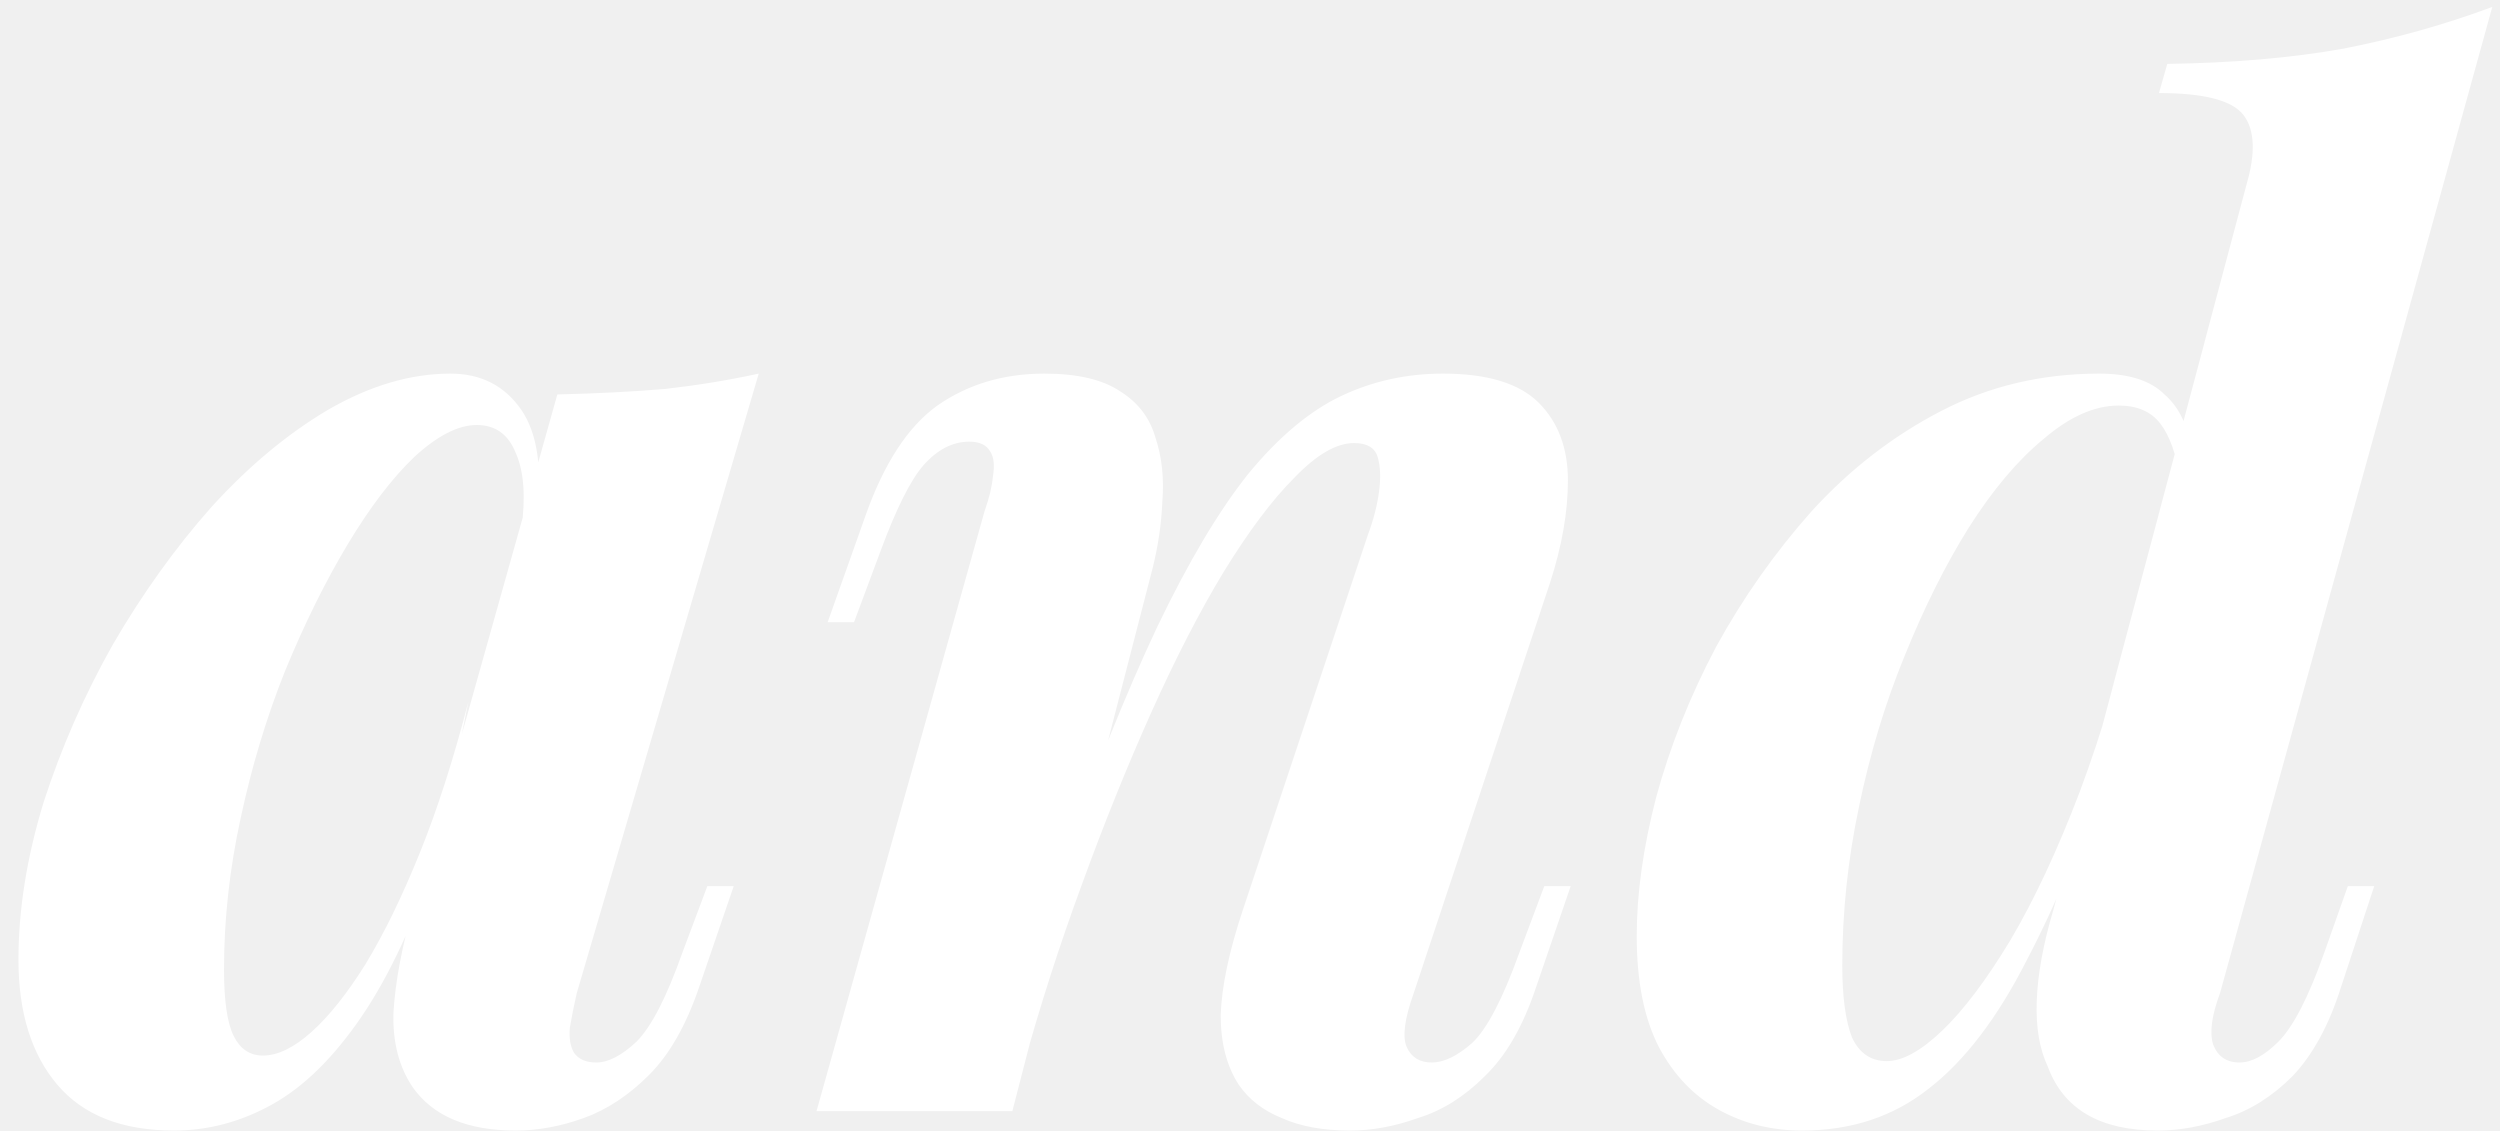
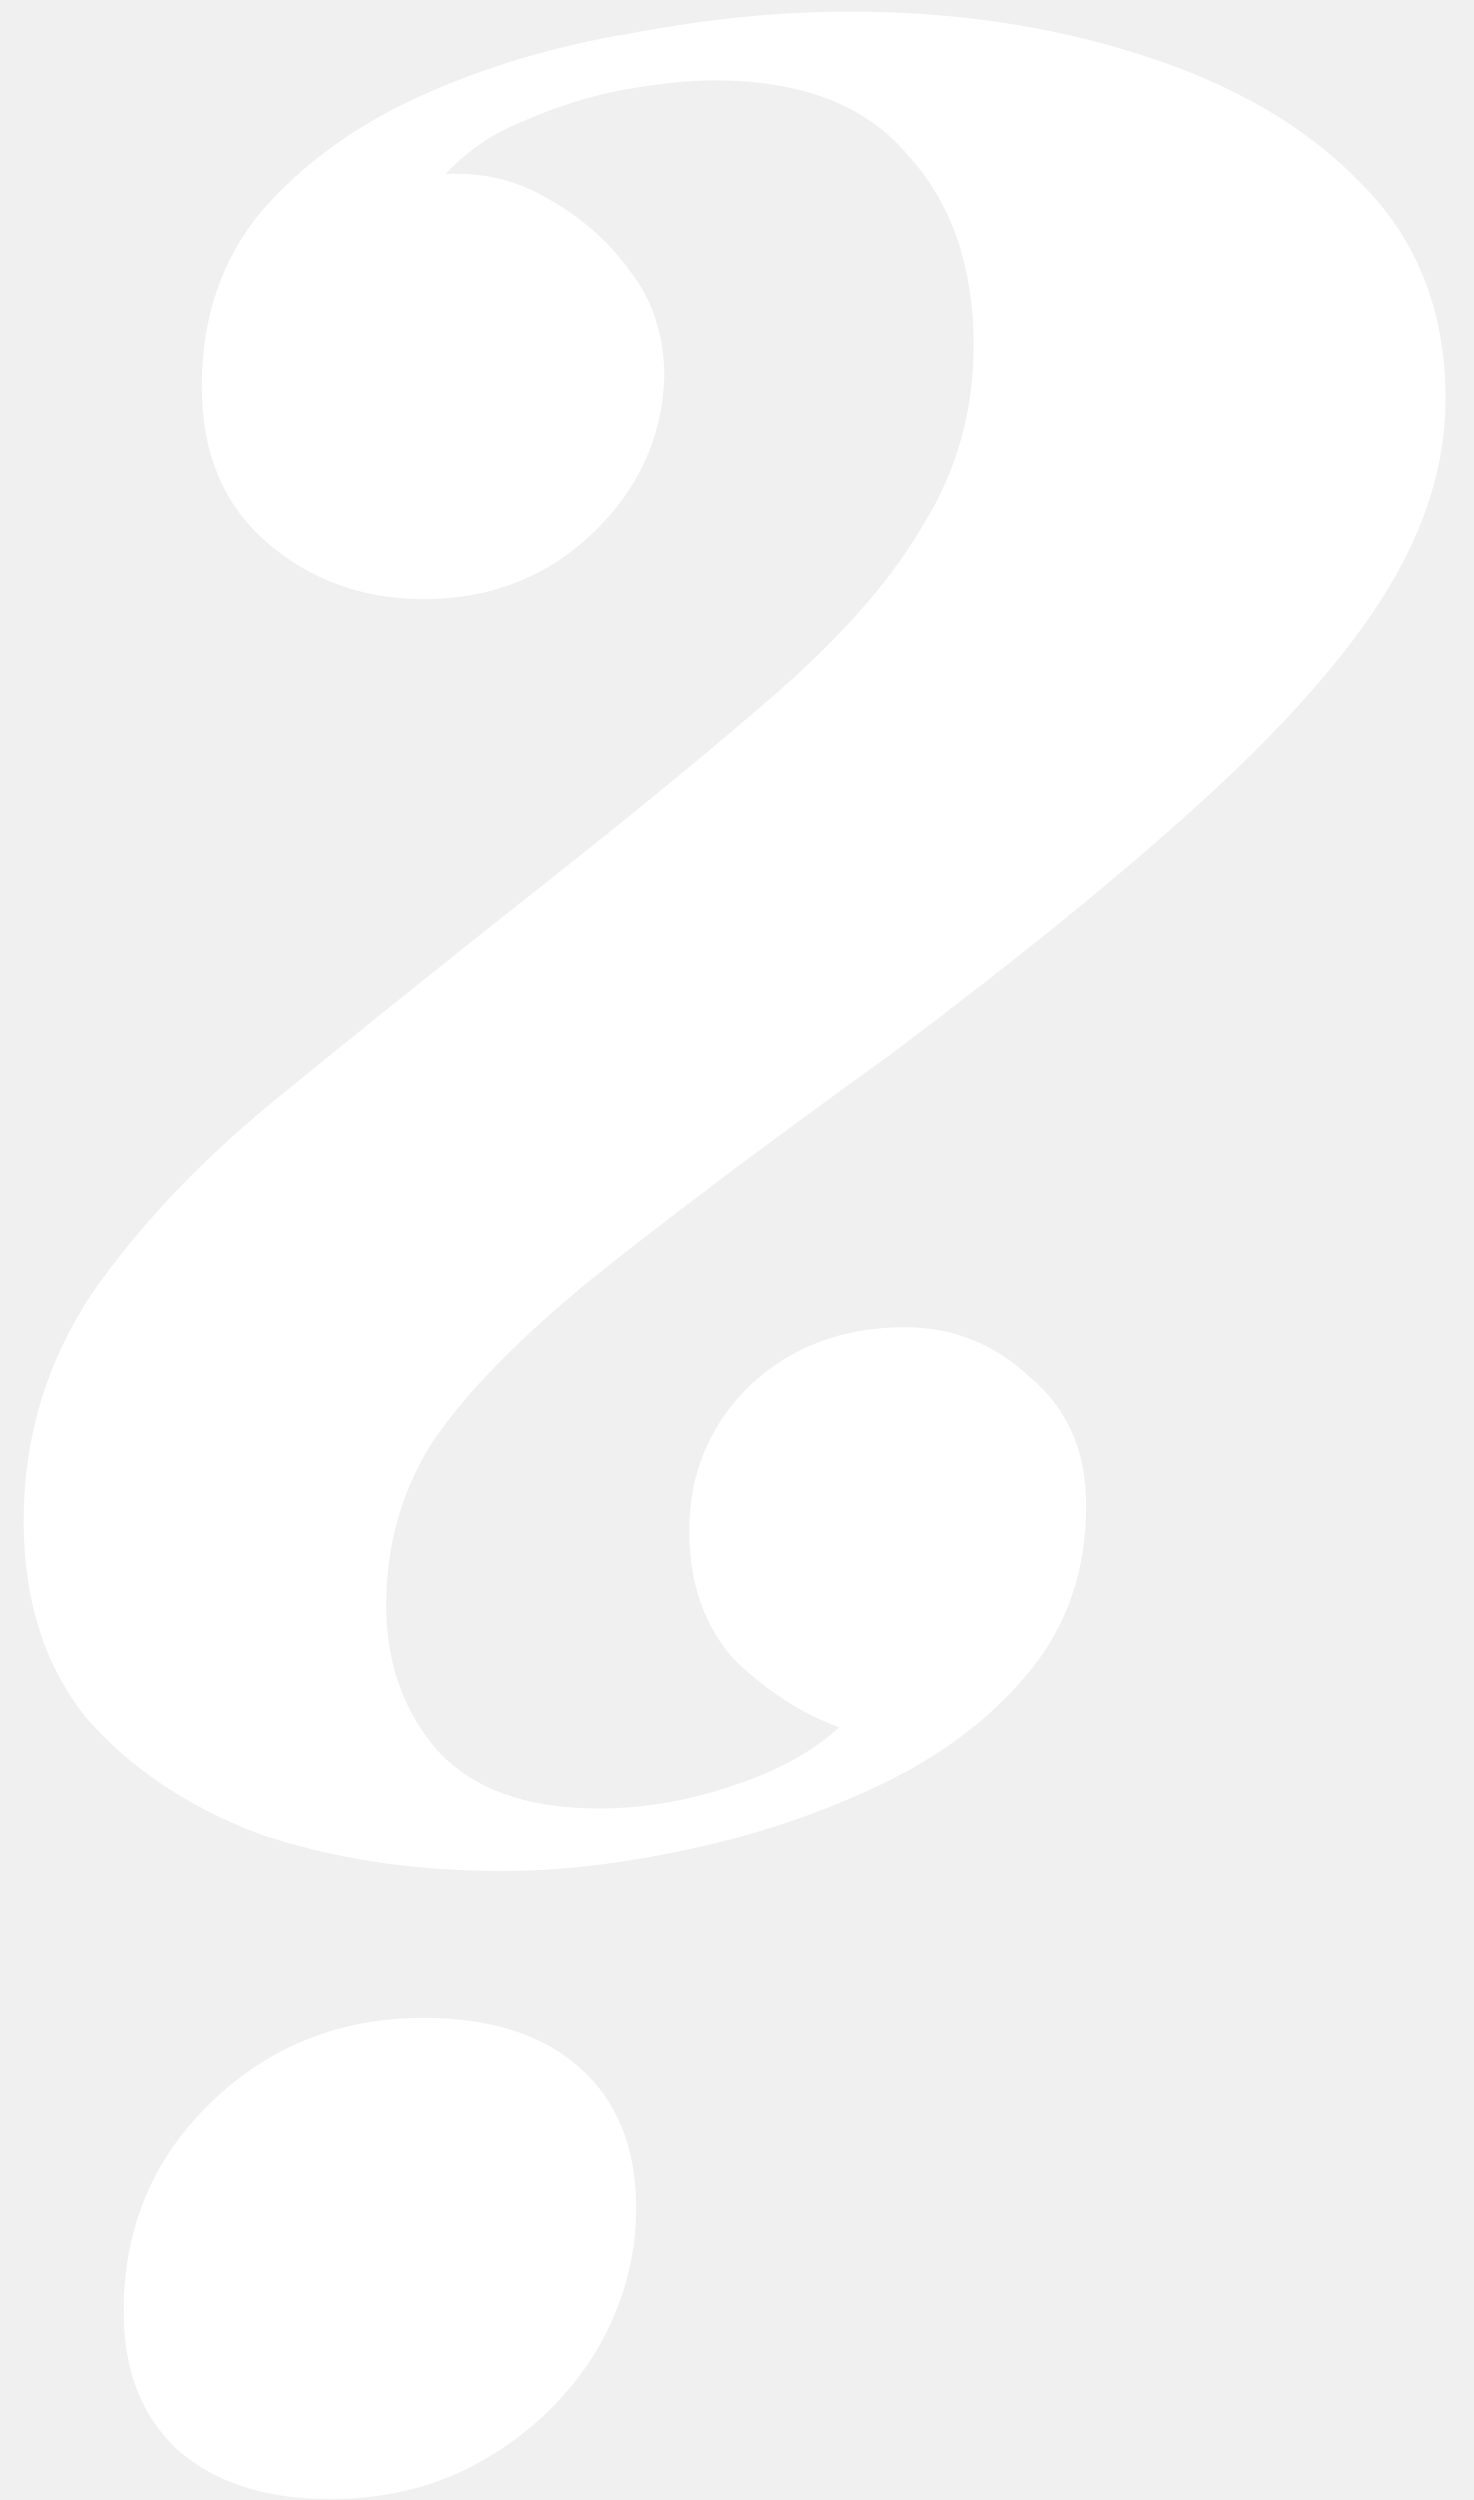
- <svg xmlns="http://www.w3.org/2000/svg" width="126" height="57" viewBox="0 0 126 57" fill="none">
-   <path d="M13.25 53.2C13.997 53.2 14.813 52.803 15.7 52.01C16.587 51.217 17.497 50.073 18.43 48.58C19.363 47.04 20.273 45.173 21.16 42.98C22.047 40.787 22.863 38.243 23.61 35.35L22.07 42.98C20.903 46.433 19.62 49.187 18.22 51.24C16.82 53.293 15.327 54.763 13.74 55.65C12.153 56.537 10.497 56.98 8.77 56.98C6.157 56.98 4.197 56.21 2.89 54.67C1.583 53.13 0.93 51.03 0.93 48.37C0.93 45.85 1.35 43.213 2.19 40.46C3.077 37.707 4.243 35.047 5.69 32.48C7.183 29.913 8.84 27.603 10.66 25.55C12.527 23.497 14.487 21.863 16.54 20.65C18.64 19.437 20.693 18.83 22.7 18.83C24.24 18.83 25.43 19.437 26.27 20.65C27.11 21.863 27.367 23.753 27.04 26.32L26.27 26.74C26.503 25.06 26.41 23.753 25.99 22.82C25.617 21.887 24.963 21.42 24.03 21.42C23.097 21.42 22.047 21.957 20.88 23.03C19.76 24.103 18.64 25.573 17.52 27.44C16.4 29.307 15.35 31.43 14.37 33.81C13.437 36.143 12.69 38.617 12.13 41.23C11.57 43.797 11.29 46.34 11.29 48.86C11.29 50.447 11.453 51.567 11.78 52.22C12.107 52.873 12.597 53.2 13.25 53.2ZM28.09 19.88C30.097 19.833 31.917 19.74 33.55 19.6C35.183 19.413 36.747 19.157 38.24 18.83L29.07 50.05C28.93 50.657 28.813 51.24 28.72 51.8C28.673 52.313 28.743 52.733 28.93 53.06C29.163 53.387 29.537 53.55 30.05 53.55C30.657 53.55 31.333 53.2 32.08 52.5C32.827 51.753 33.597 50.26 34.39 48.02L35.65 44.66H36.98L35.23 49.77C34.577 51.683 33.737 53.153 32.71 54.18C31.683 55.207 30.587 55.93 29.42 56.35C28.253 56.77 27.11 56.98 25.99 56.98C23.563 56.98 21.837 56.257 20.81 54.81C20.11 53.783 19.783 52.523 19.83 51.03C19.923 49.49 20.25 47.74 20.81 45.78L28.09 19.88ZM51.023 56H41.153L49.623 25.76C49.856 25.107 49.996 24.523 50.043 24.01C50.136 23.45 50.09 23.03 49.903 22.75C49.717 22.423 49.367 22.26 48.853 22.26C48.013 22.26 47.243 22.657 46.543 23.45C45.89 24.197 45.166 25.643 44.373 27.79L43.043 31.36H41.713L43.603 26.04C44.536 23.38 45.75 21.513 47.243 20.44C48.783 19.367 50.58 18.83 52.633 18.83C54.313 18.83 55.596 19.133 56.483 19.74C57.37 20.3 57.953 21.07 58.233 22.05C58.56 23.03 58.676 24.103 58.583 25.27C58.536 26.39 58.373 27.51 58.093 28.63L51.023 56ZM53.263 44.17C55.083 39.083 56.763 34.907 58.303 31.64C59.89 28.327 61.43 25.737 62.923 23.87C64.463 22.003 66.026 20.697 67.613 19.95C69.2 19.203 70.903 18.83 72.723 18.83C74.963 18.83 76.573 19.32 77.553 20.3C78.533 21.28 79.023 22.587 79.023 24.22C79.023 25.807 78.72 27.533 78.113 29.4L71.253 50.05C70.787 51.357 70.67 52.267 70.903 52.78C71.136 53.293 71.556 53.55 72.163 53.55C72.77 53.55 73.447 53.223 74.193 52.57C74.94 51.87 75.733 50.353 76.573 48.02L77.833 44.66H79.163L77.413 49.77C76.76 51.73 75.897 53.223 74.823 54.25C73.796 55.277 72.677 55.977 71.463 56.35C70.296 56.77 69.153 56.98 68.033 56.98C66.68 56.98 65.537 56.77 64.603 56.35C63.67 55.977 62.947 55.417 62.433 54.67C61.827 53.737 61.523 52.57 61.523 51.17C61.57 49.723 61.943 47.95 62.643 45.85L68.943 26.95C69.223 26.203 69.41 25.48 69.503 24.78C69.597 24.08 69.573 23.497 69.433 23.03C69.293 22.563 68.897 22.33 68.243 22.33C67.356 22.33 66.353 22.913 65.233 24.08C64.113 25.2 62.923 26.787 61.663 28.84C60.45 30.847 59.236 33.203 58.023 35.91C56.81 38.617 55.643 41.51 54.523 44.59C53.403 47.623 52.4 50.75 51.513 53.97L53.263 44.17ZM111.891 50.05C111.471 51.17 111.354 52.033 111.541 52.64C111.774 53.247 112.218 53.55 112.871 53.55C113.478 53.55 114.131 53.2 114.831 52.5C115.578 51.753 116.348 50.26 117.141 48.02L118.331 44.66H119.661L117.981 49.77C117.374 51.683 116.558 53.177 115.531 54.25C114.504 55.277 113.384 55.977 112.171 56.35C111.004 56.77 109.861 56.98 108.741 56.98C105.848 56.98 104.004 55.907 103.211 53.76C102.791 52.873 102.604 51.777 102.651 50.47C102.698 49.117 102.978 47.577 103.491 45.85L113.221 9.31C113.688 7.723 113.641 6.557 113.081 5.81C112.521 5.063 111.098 4.69 108.811 4.69L109.231 3.22C112.544 3.173 115.508 2.917 118.121 2.45C120.734 1.937 123.231 1.237 125.611 0.35L111.891 50.05ZM95.091 53.48C95.884 53.48 96.818 52.967 97.891 51.94C98.964 50.913 100.108 49.397 101.321 47.39C102.534 45.337 103.701 42.84 104.821 39.9C105.941 36.913 106.944 33.507 107.831 29.68L106.781 37.24C105.241 41.72 103.701 45.43 102.161 48.37C100.668 51.31 99.011 53.48 97.191 54.88C95.418 56.28 93.294 56.98 90.821 56.98C89.281 56.98 87.881 56.63 86.621 55.93C85.361 55.23 84.358 54.18 83.611 52.78C82.864 51.333 82.491 49.467 82.491 47.18C82.491 45.033 82.818 42.7 83.471 40.18C84.171 37.613 85.174 35.093 86.481 32.62C87.834 30.147 89.444 27.86 91.311 25.76C93.224 23.66 95.394 21.98 97.821 20.72C100.248 19.46 102.908 18.83 105.801 18.83C107.294 18.83 108.391 19.18 109.091 19.88C109.838 20.533 110.281 21.467 110.421 22.68L109.861 24.08C109.674 22.867 109.348 21.957 108.881 21.35C108.414 20.743 107.714 20.44 106.781 20.44C105.568 20.44 104.308 21 103.001 22.12C101.694 23.193 100.434 24.687 99.221 26.6C98.054 28.467 96.981 30.613 96.001 33.04C95.021 35.42 94.251 37.963 93.691 40.67C93.131 43.33 92.851 45.99 92.851 48.65C92.851 50.237 93.014 51.45 93.341 52.29C93.714 53.083 94.298 53.48 95.091 53.48Z" fill="white" />
+ <svg xmlns="http://www.w3.org/2000/svg" width="33" height="56" viewBox="0 0 33 56" fill="none">
+   <path d="M16 1.8C15.44 1.8 14.763 1.87 13.97 2.01C13.223 2.15 12.477 2.383 11.73 2.71C11.03 2.99 10.447 3.387 9.98 3.9C10.82 3.853 11.59 4.04 12.29 4.46C13.037 4.88 13.643 5.417 14.11 6.07C14.623 6.723 14.88 7.517 14.88 8.45C14.833 9.803 14.297 10.97 13.27 11.95C12.243 12.93 10.983 13.42 9.49 13.42C8.137 13.42 6.97 13 5.99 12.16C5.01 11.32 4.52 10.153 4.52 8.66C4.52 7.12 4.963 5.813 5.85 4.74C6.783 3.667 7.973 2.803 9.42 2.15C10.867 1.497 12.43 1.03 14.11 0.75C15.837 0.423 17.47 0.26 19.01 0.26C21.39 0.26 23.583 0.587 25.59 1.24C27.643 1.893 29.277 2.85 30.49 4.11C31.75 5.37 32.38 6.98 32.38 8.94C32.38 10.34 31.96 11.74 31.12 13.14C30.28 14.54 28.95 16.08 27.13 17.76C25.31 19.44 22.907 21.4 19.92 23.64C17.073 25.693 14.81 27.397 13.13 28.75C11.497 30.103 10.33 31.317 9.63 32.39C8.977 33.463 8.65 34.653 8.65 35.96C8.65 37.22 9.023 38.293 9.77 39.18C10.563 40.067 11.777 40.51 13.41 40.51C14.39 40.51 15.37 40.347 16.35 40.02C17.377 39.693 18.193 39.25 18.8 38.69C18.007 38.41 17.237 37.92 16.49 37.22C15.79 36.473 15.44 35.493 15.44 34.28C15.44 33.02 15.883 31.947 16.77 31.06C17.703 30.173 18.87 29.73 20.27 29.73C21.343 29.73 22.277 30.103 23.07 30.85C23.91 31.55 24.33 32.507 24.33 33.72C24.33 35.167 23.91 36.403 23.07 37.43C22.23 38.457 21.133 39.297 19.78 39.95C18.427 40.603 16.98 41.093 15.44 41.42C13.947 41.747 12.547 41.91 11.24 41.91C9.233 41.91 7.413 41.63 5.78 41.07C4.193 40.463 2.91 39.6 1.93 38.48C0.997 37.313 0.53 35.843 0.53 34.07C0.53 32.203 1.043 30.5 2.07 28.96C3.143 27.42 4.543 25.95 6.27 24.55C8.043 23.103 9.933 21.587 11.94 20C14.133 18.273 15.953 16.78 17.4 15.52C18.893 14.213 19.99 12.953 20.69 11.74C21.437 10.527 21.81 9.197 21.81 7.75C21.81 5.977 21.32 4.553 20.34 3.48C19.407 2.36 17.96 1.8 16 1.8ZM2.77 51.78C2.77 49.913 3.423 48.35 4.73 47.09C6.037 45.83 7.623 45.2 9.49 45.2C10.983 45.2 12.15 45.573 12.99 46.32C13.83 47.067 14.25 48.117 14.25 49.47C14.25 50.59 13.947 51.663 13.34 52.69C12.733 53.67 11.917 54.463 10.89 55.07C9.863 55.677 8.697 55.98 7.39 55.98C5.943 55.98 4.8 55.607 3.96 54.86C3.167 54.113 2.77 53.087 2.77 51.78Z" fill="white" />
</svg>
